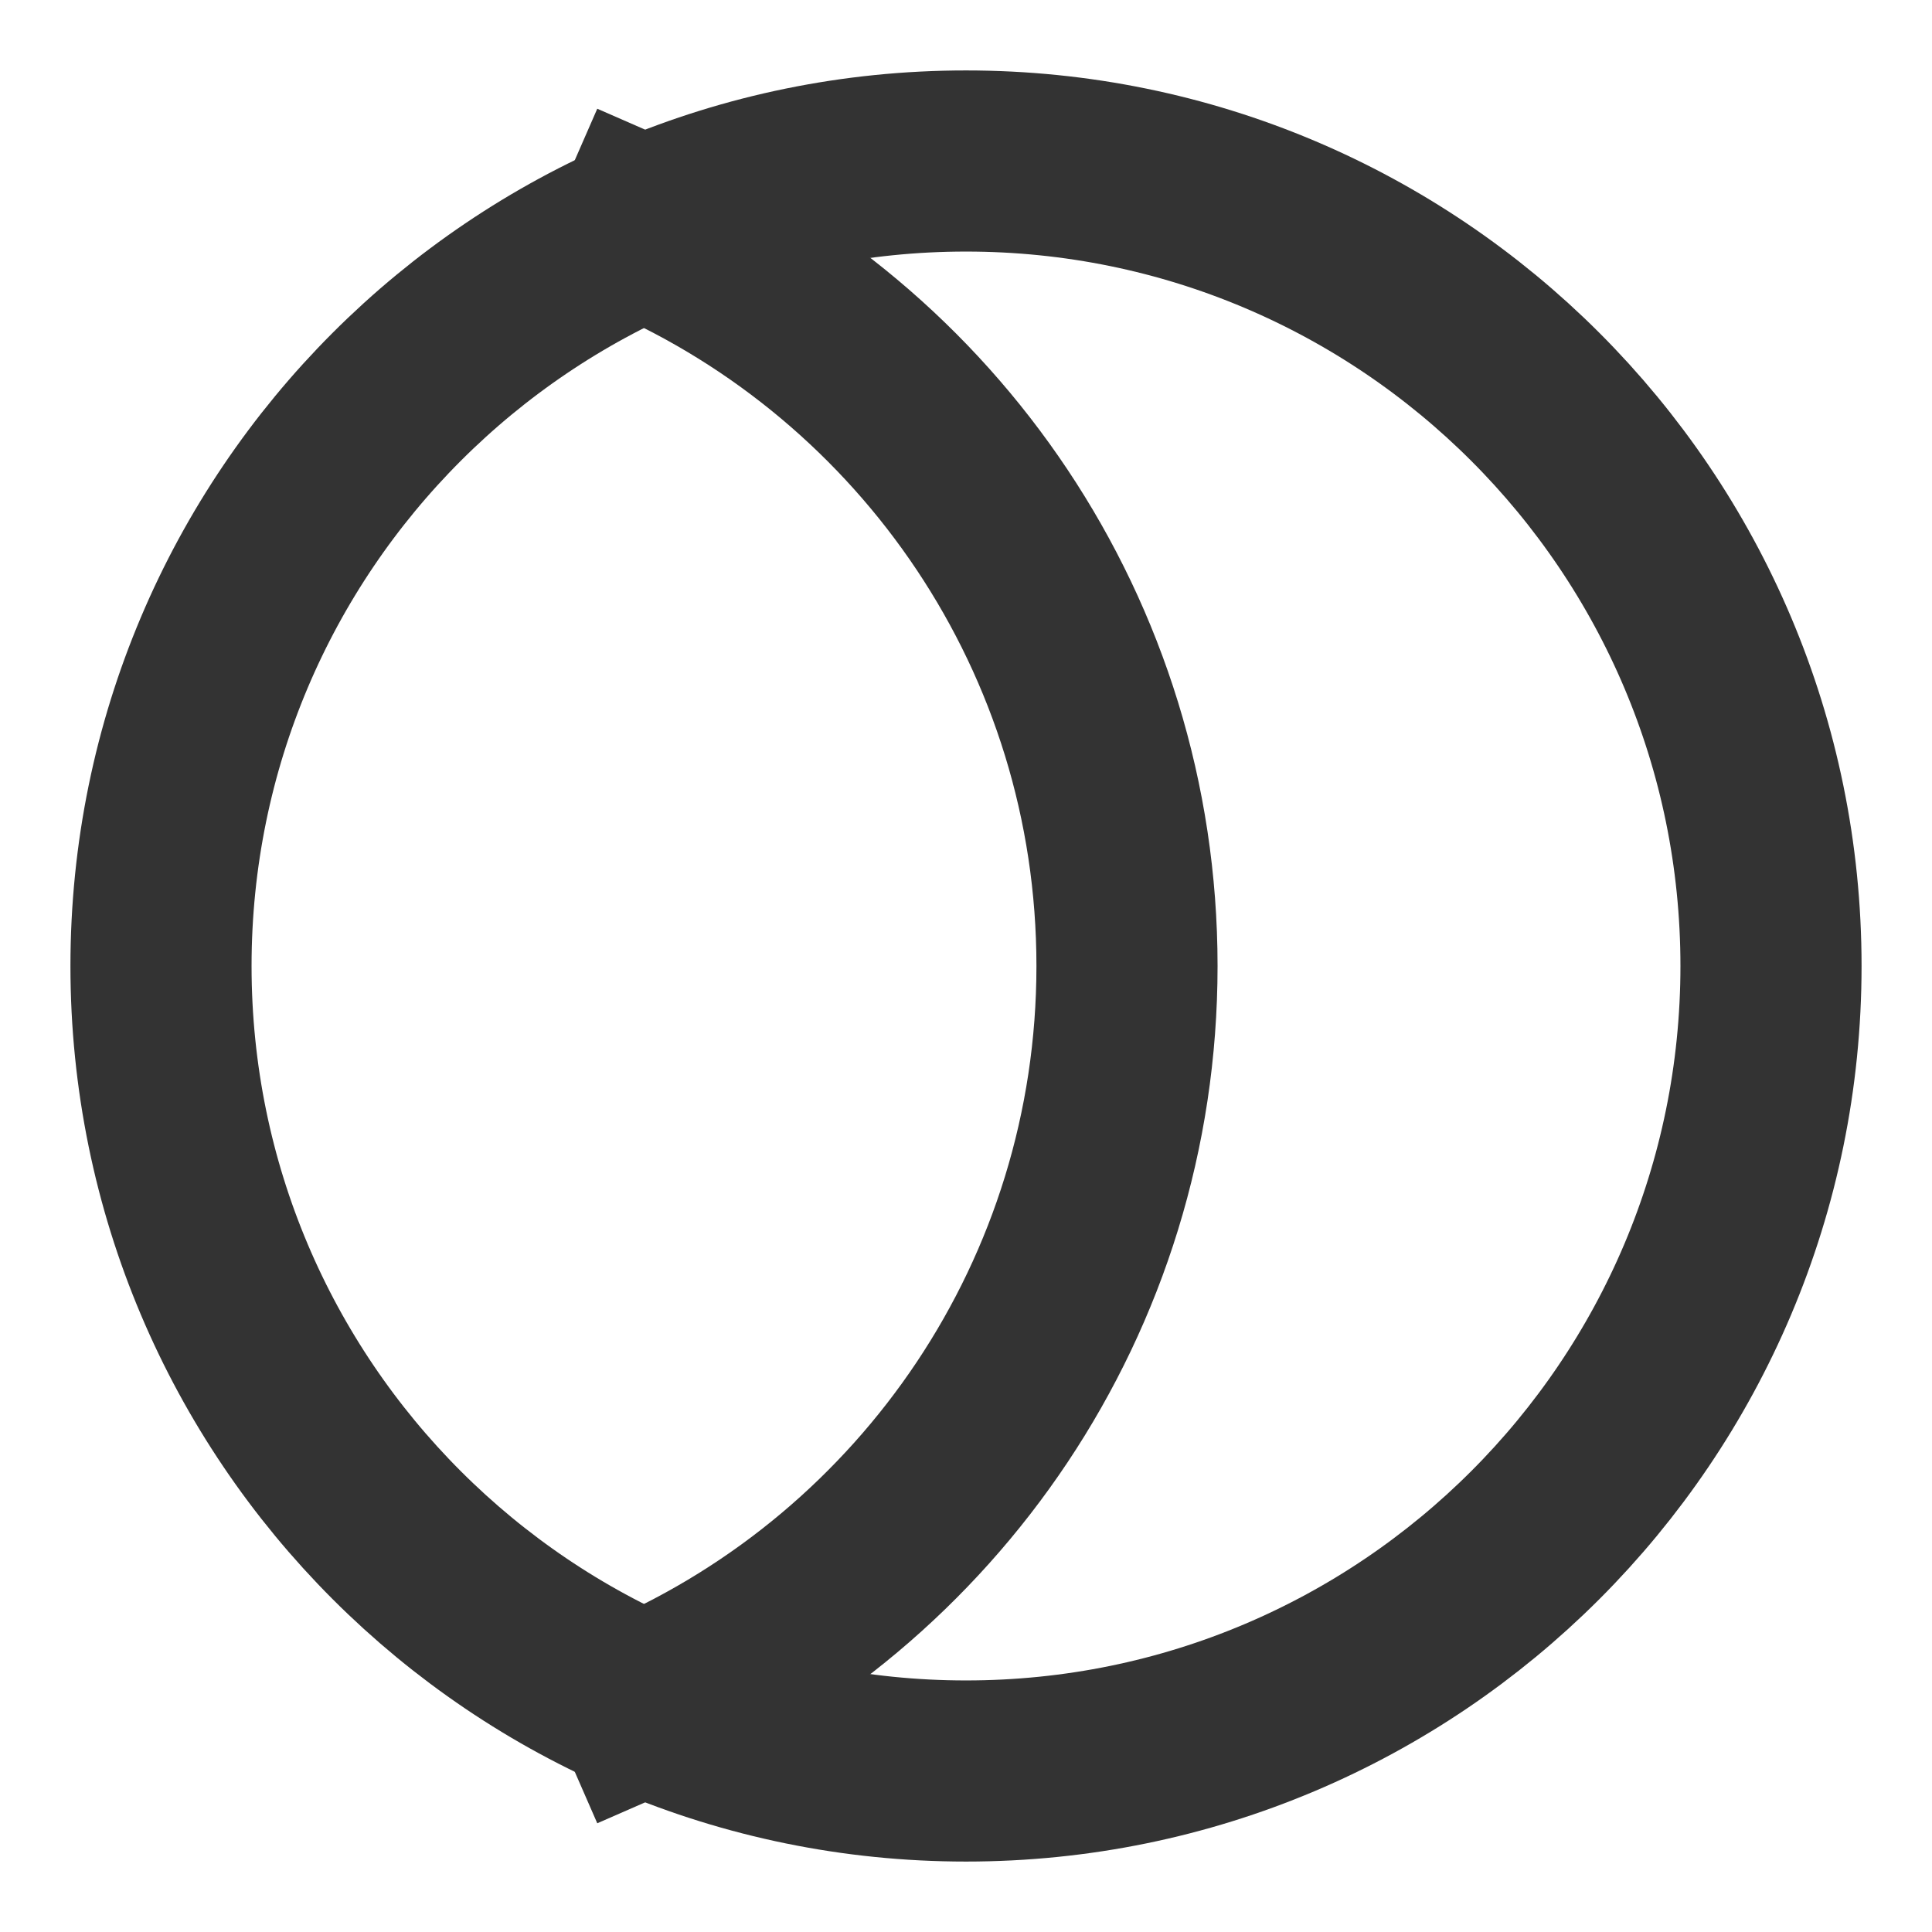
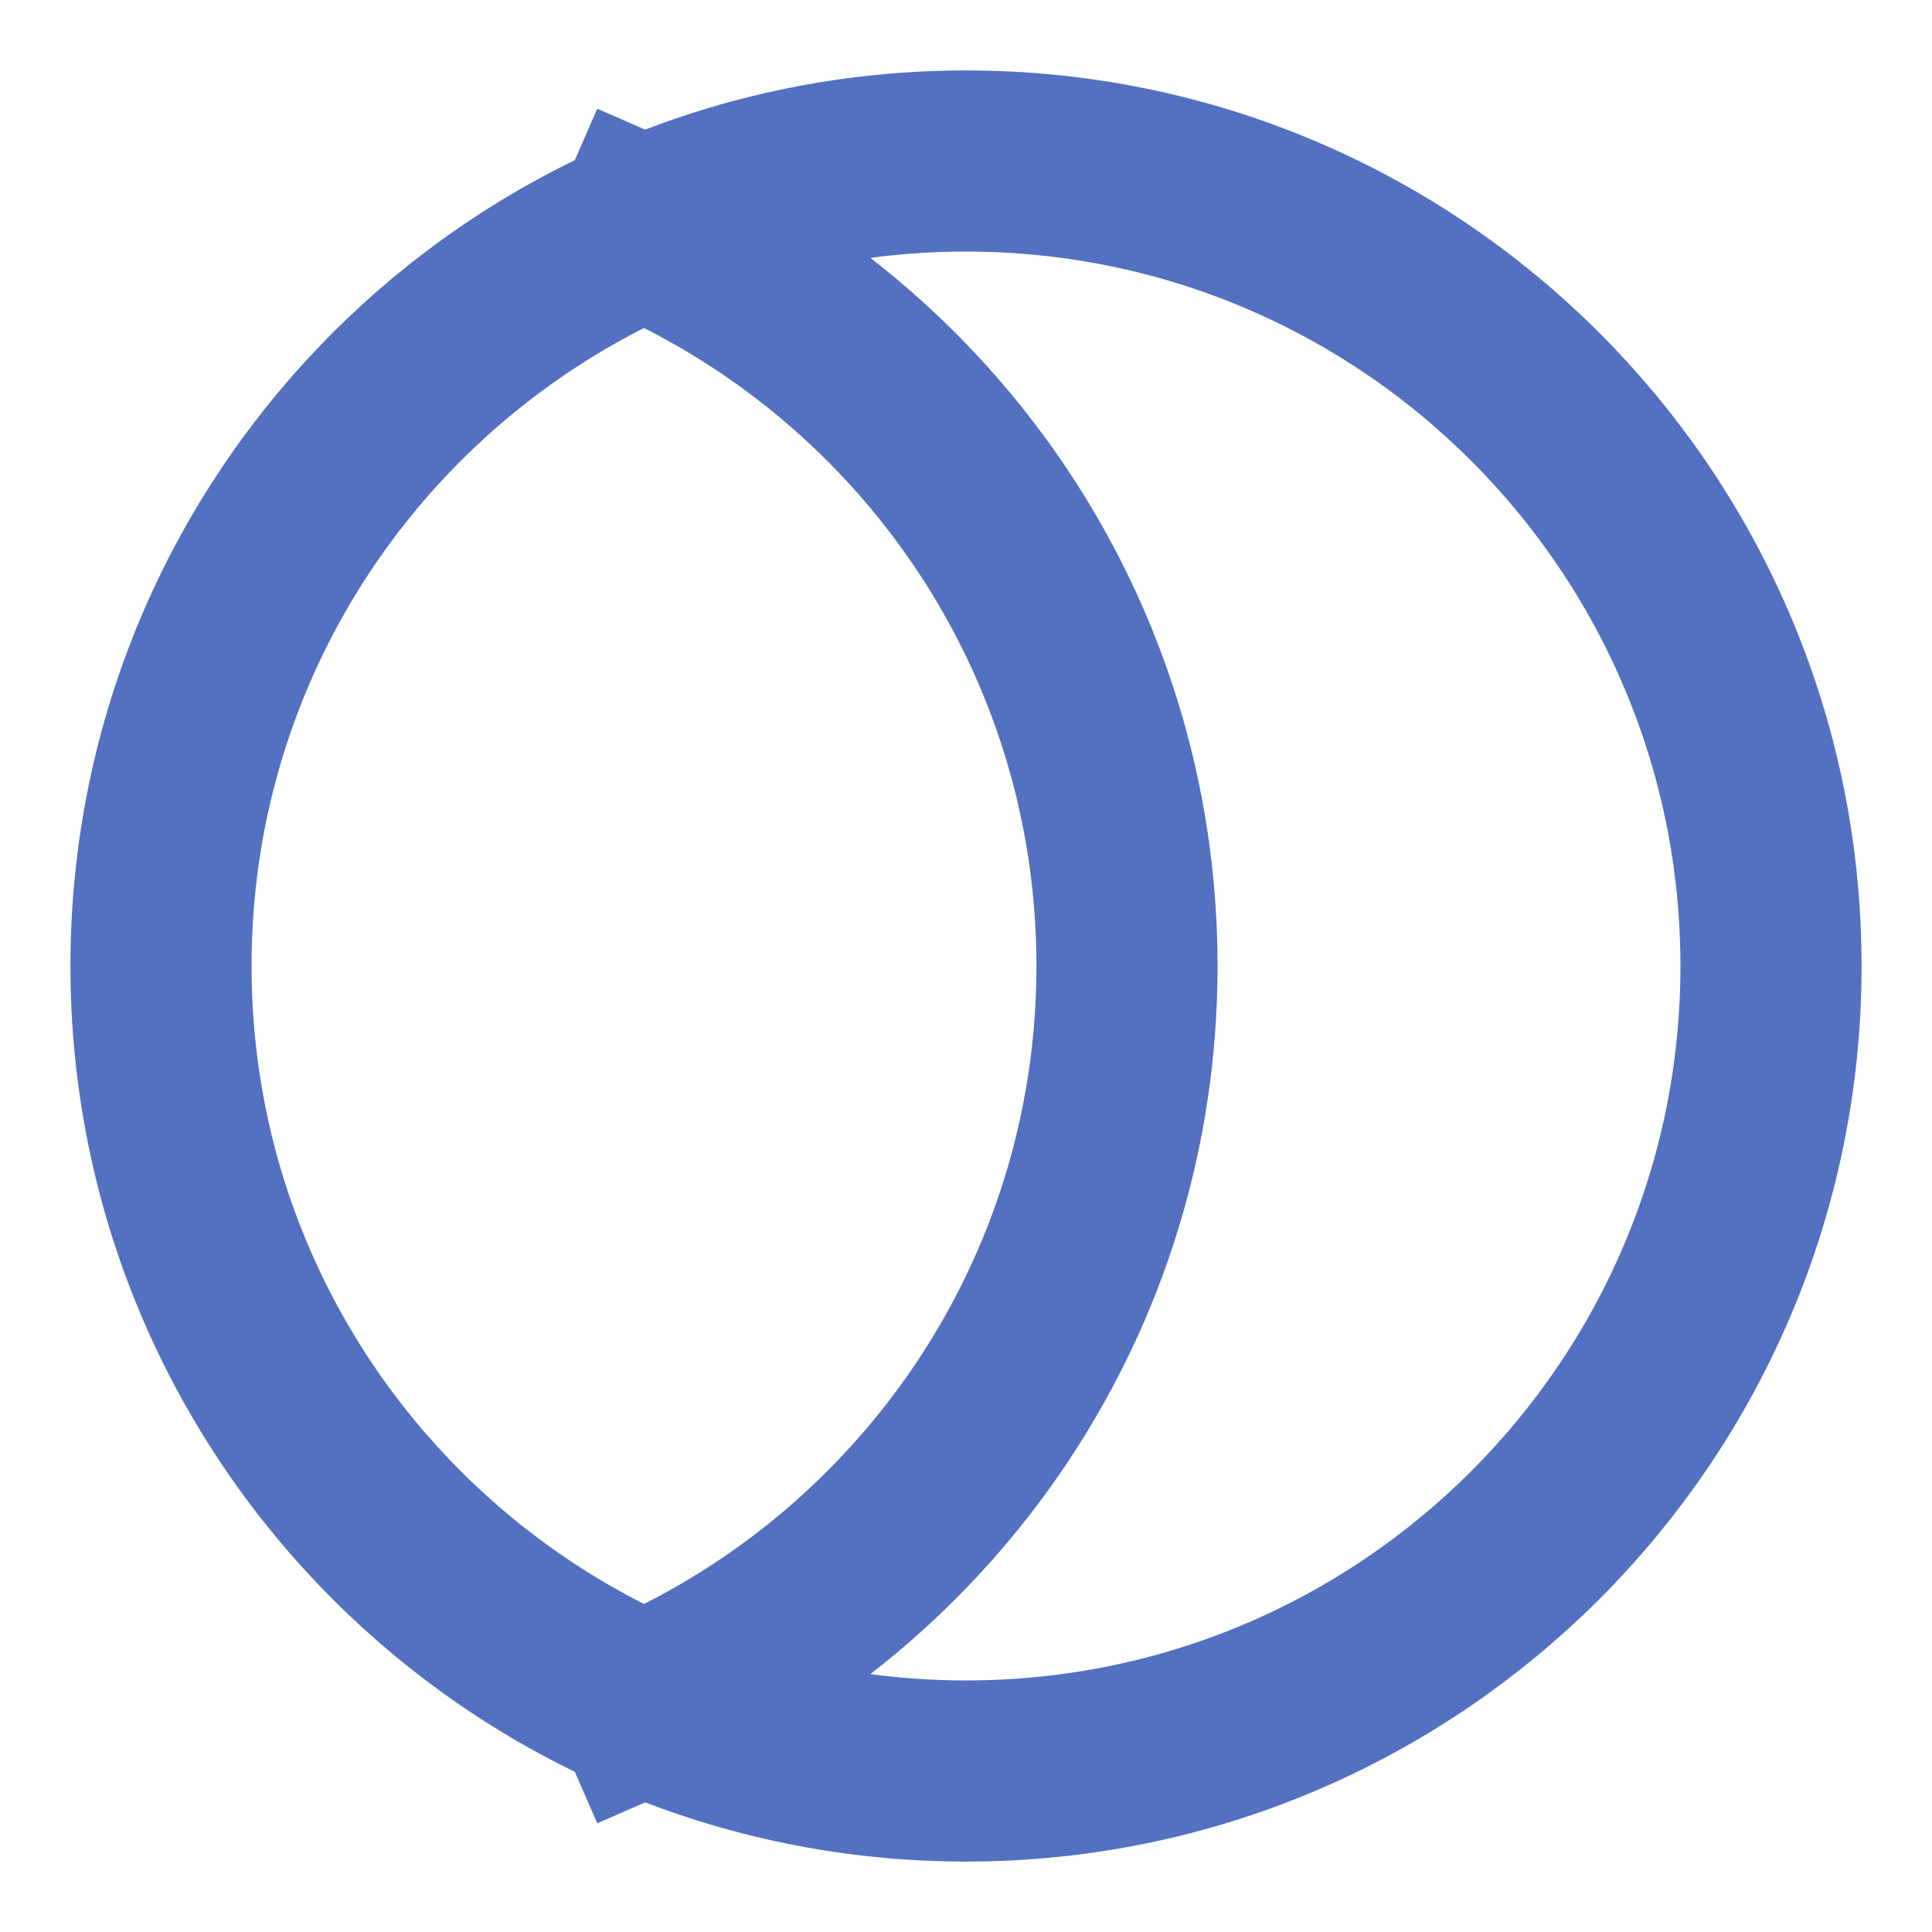
- <svg xmlns="http://www.w3.org/2000/svg" width="32px" height="32px" viewBox="0 0 24 24" aria-labelledby="maskIconTitle" stroke="#333" stroke-width="2.25" stroke-linecap="square" stroke-linejoin="miter" fill="none" color="#333">
+ <svg xmlns="http://www.w3.org/2000/svg" width="32px" height="32px" viewBox="0 0 24 24" aria-labelledby="maskIconTitle" stroke="#5371c0" stroke-width="2.25" stroke-linecap="square" stroke-linejoin="miter" fill="none" color="#5371c0">
  <path fill-rule="evenodd" clip-rule="evenodd" d="M12 22C17.523 22 22 17.523 22 12C22 6.477 17.523 2 12 2C6.477 2 2 6.477 2 12C2 17.523 6.477 22 12 22Z" />
  <path d="M8 2.832C11.532 4.375 14 7.899 14 12C14 16.101 11.532 19.625 8 21.168" />
</svg>
